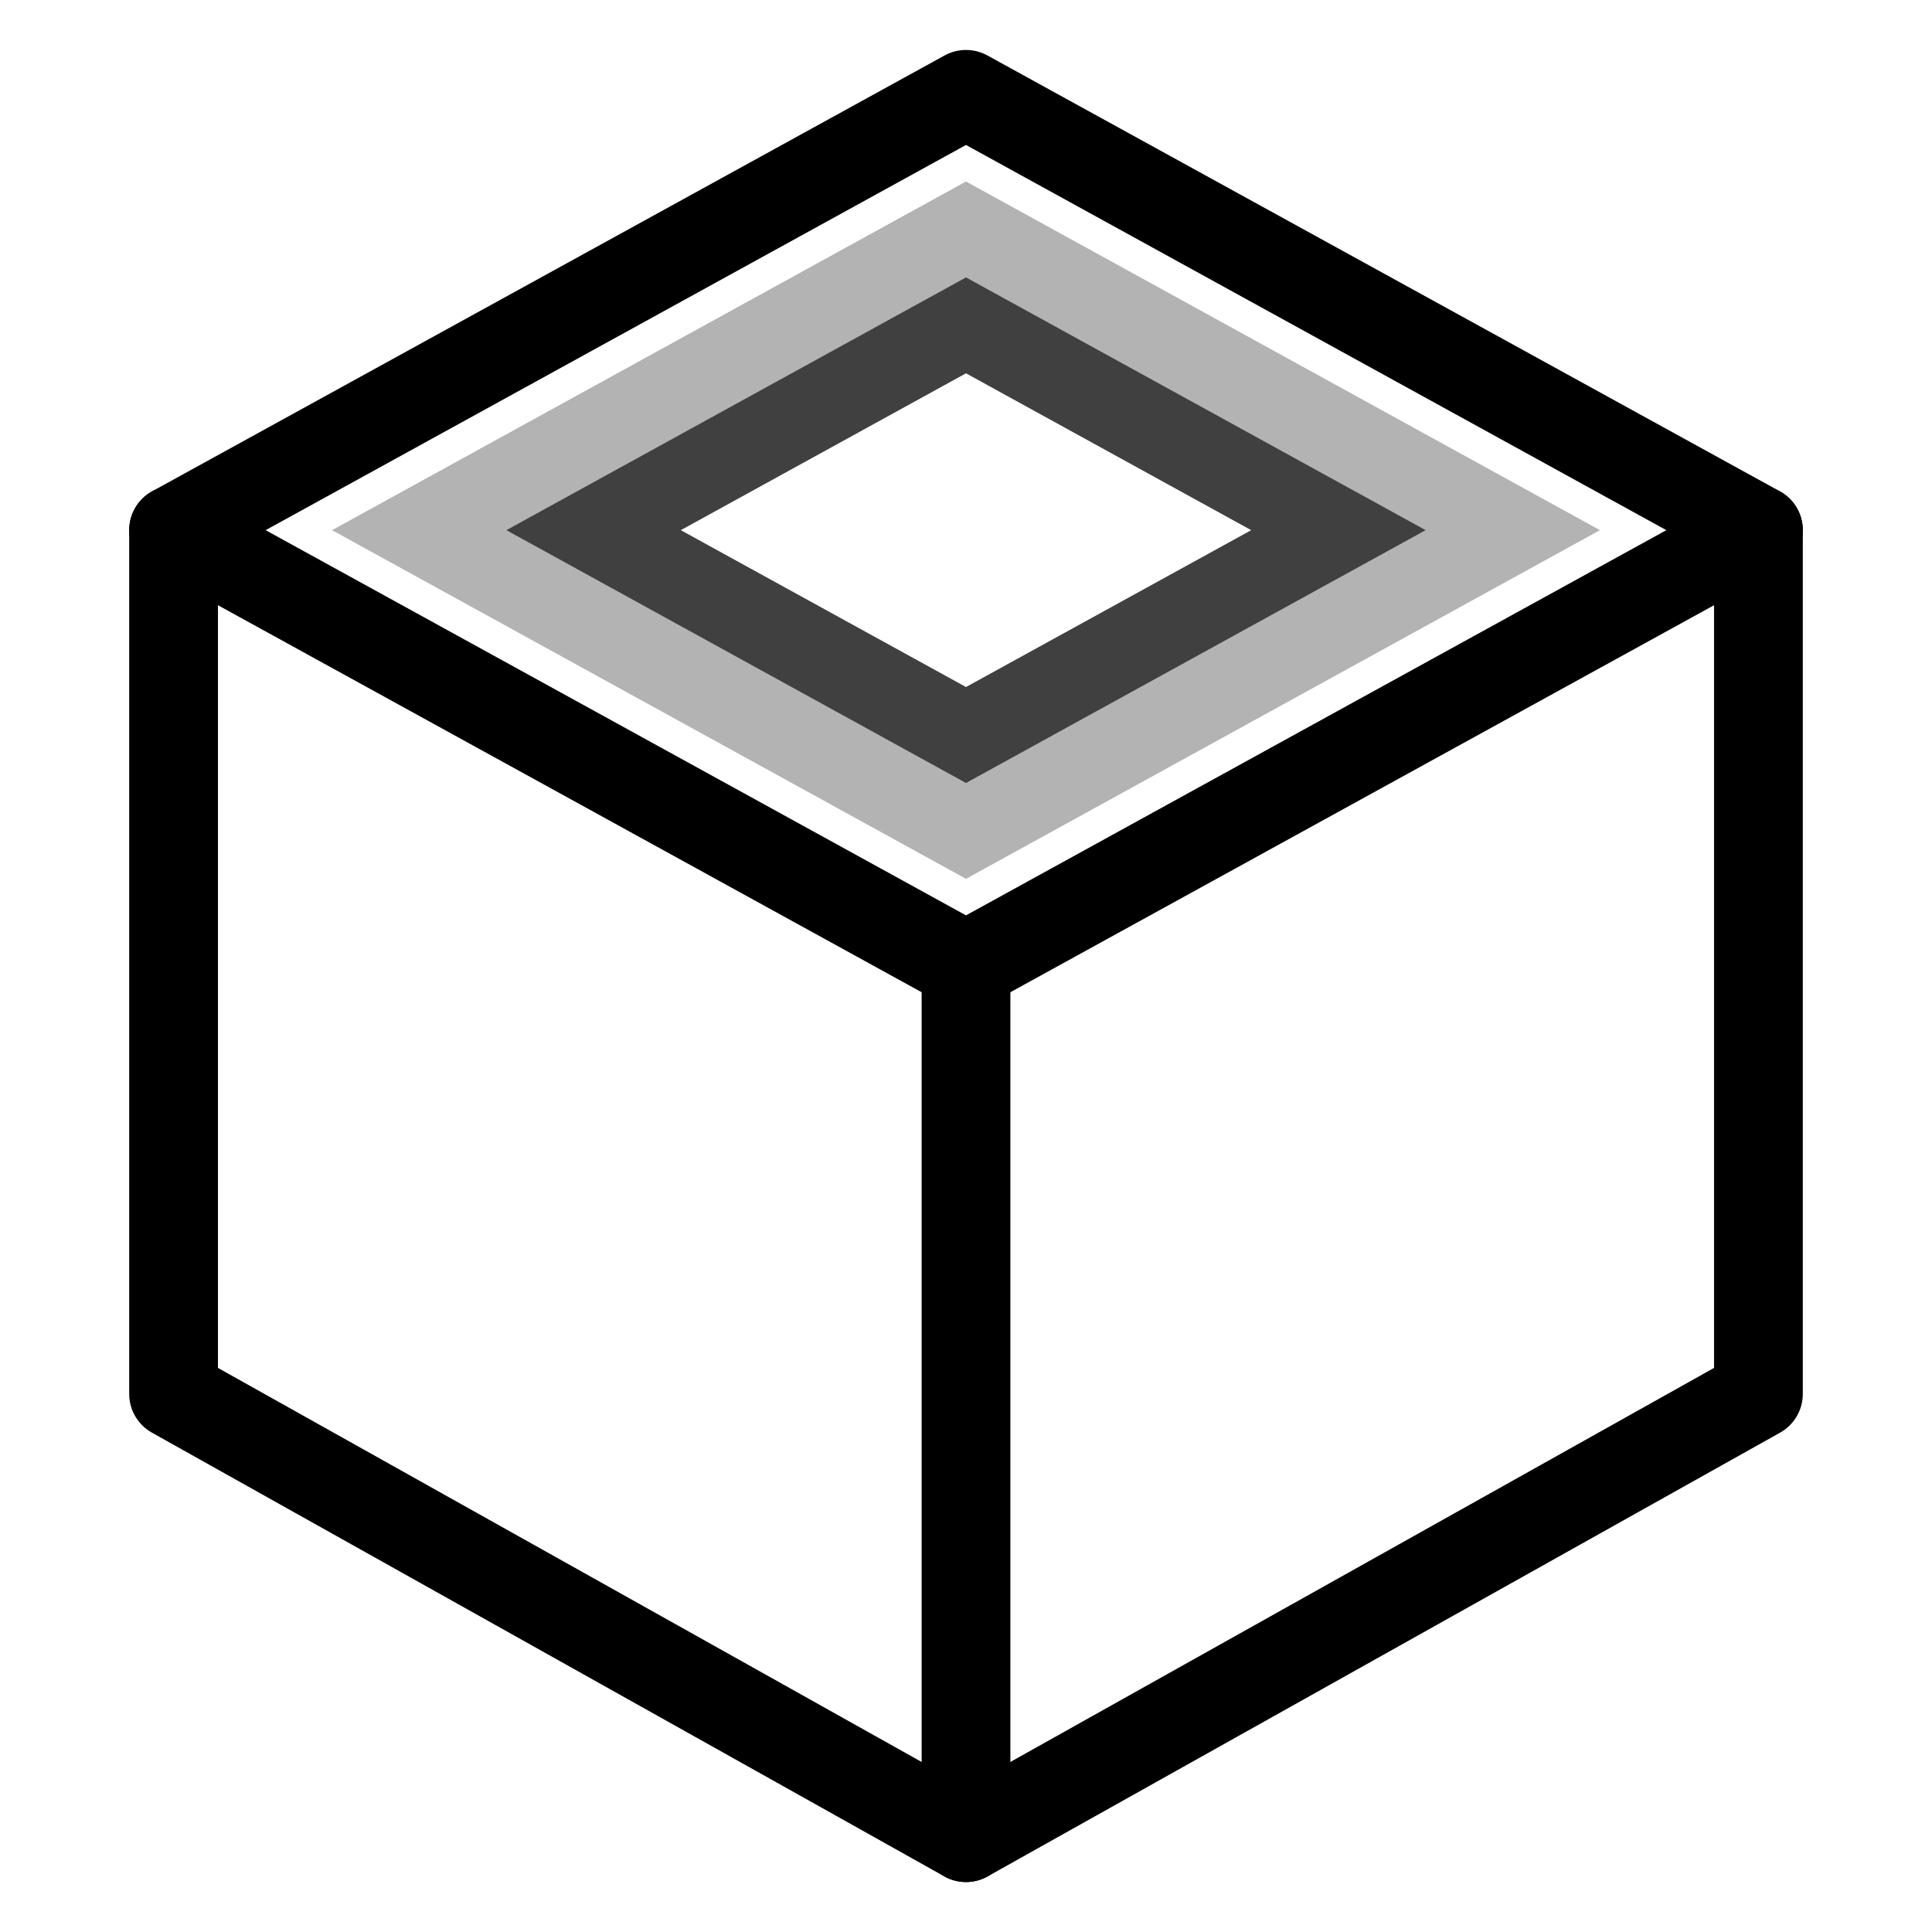
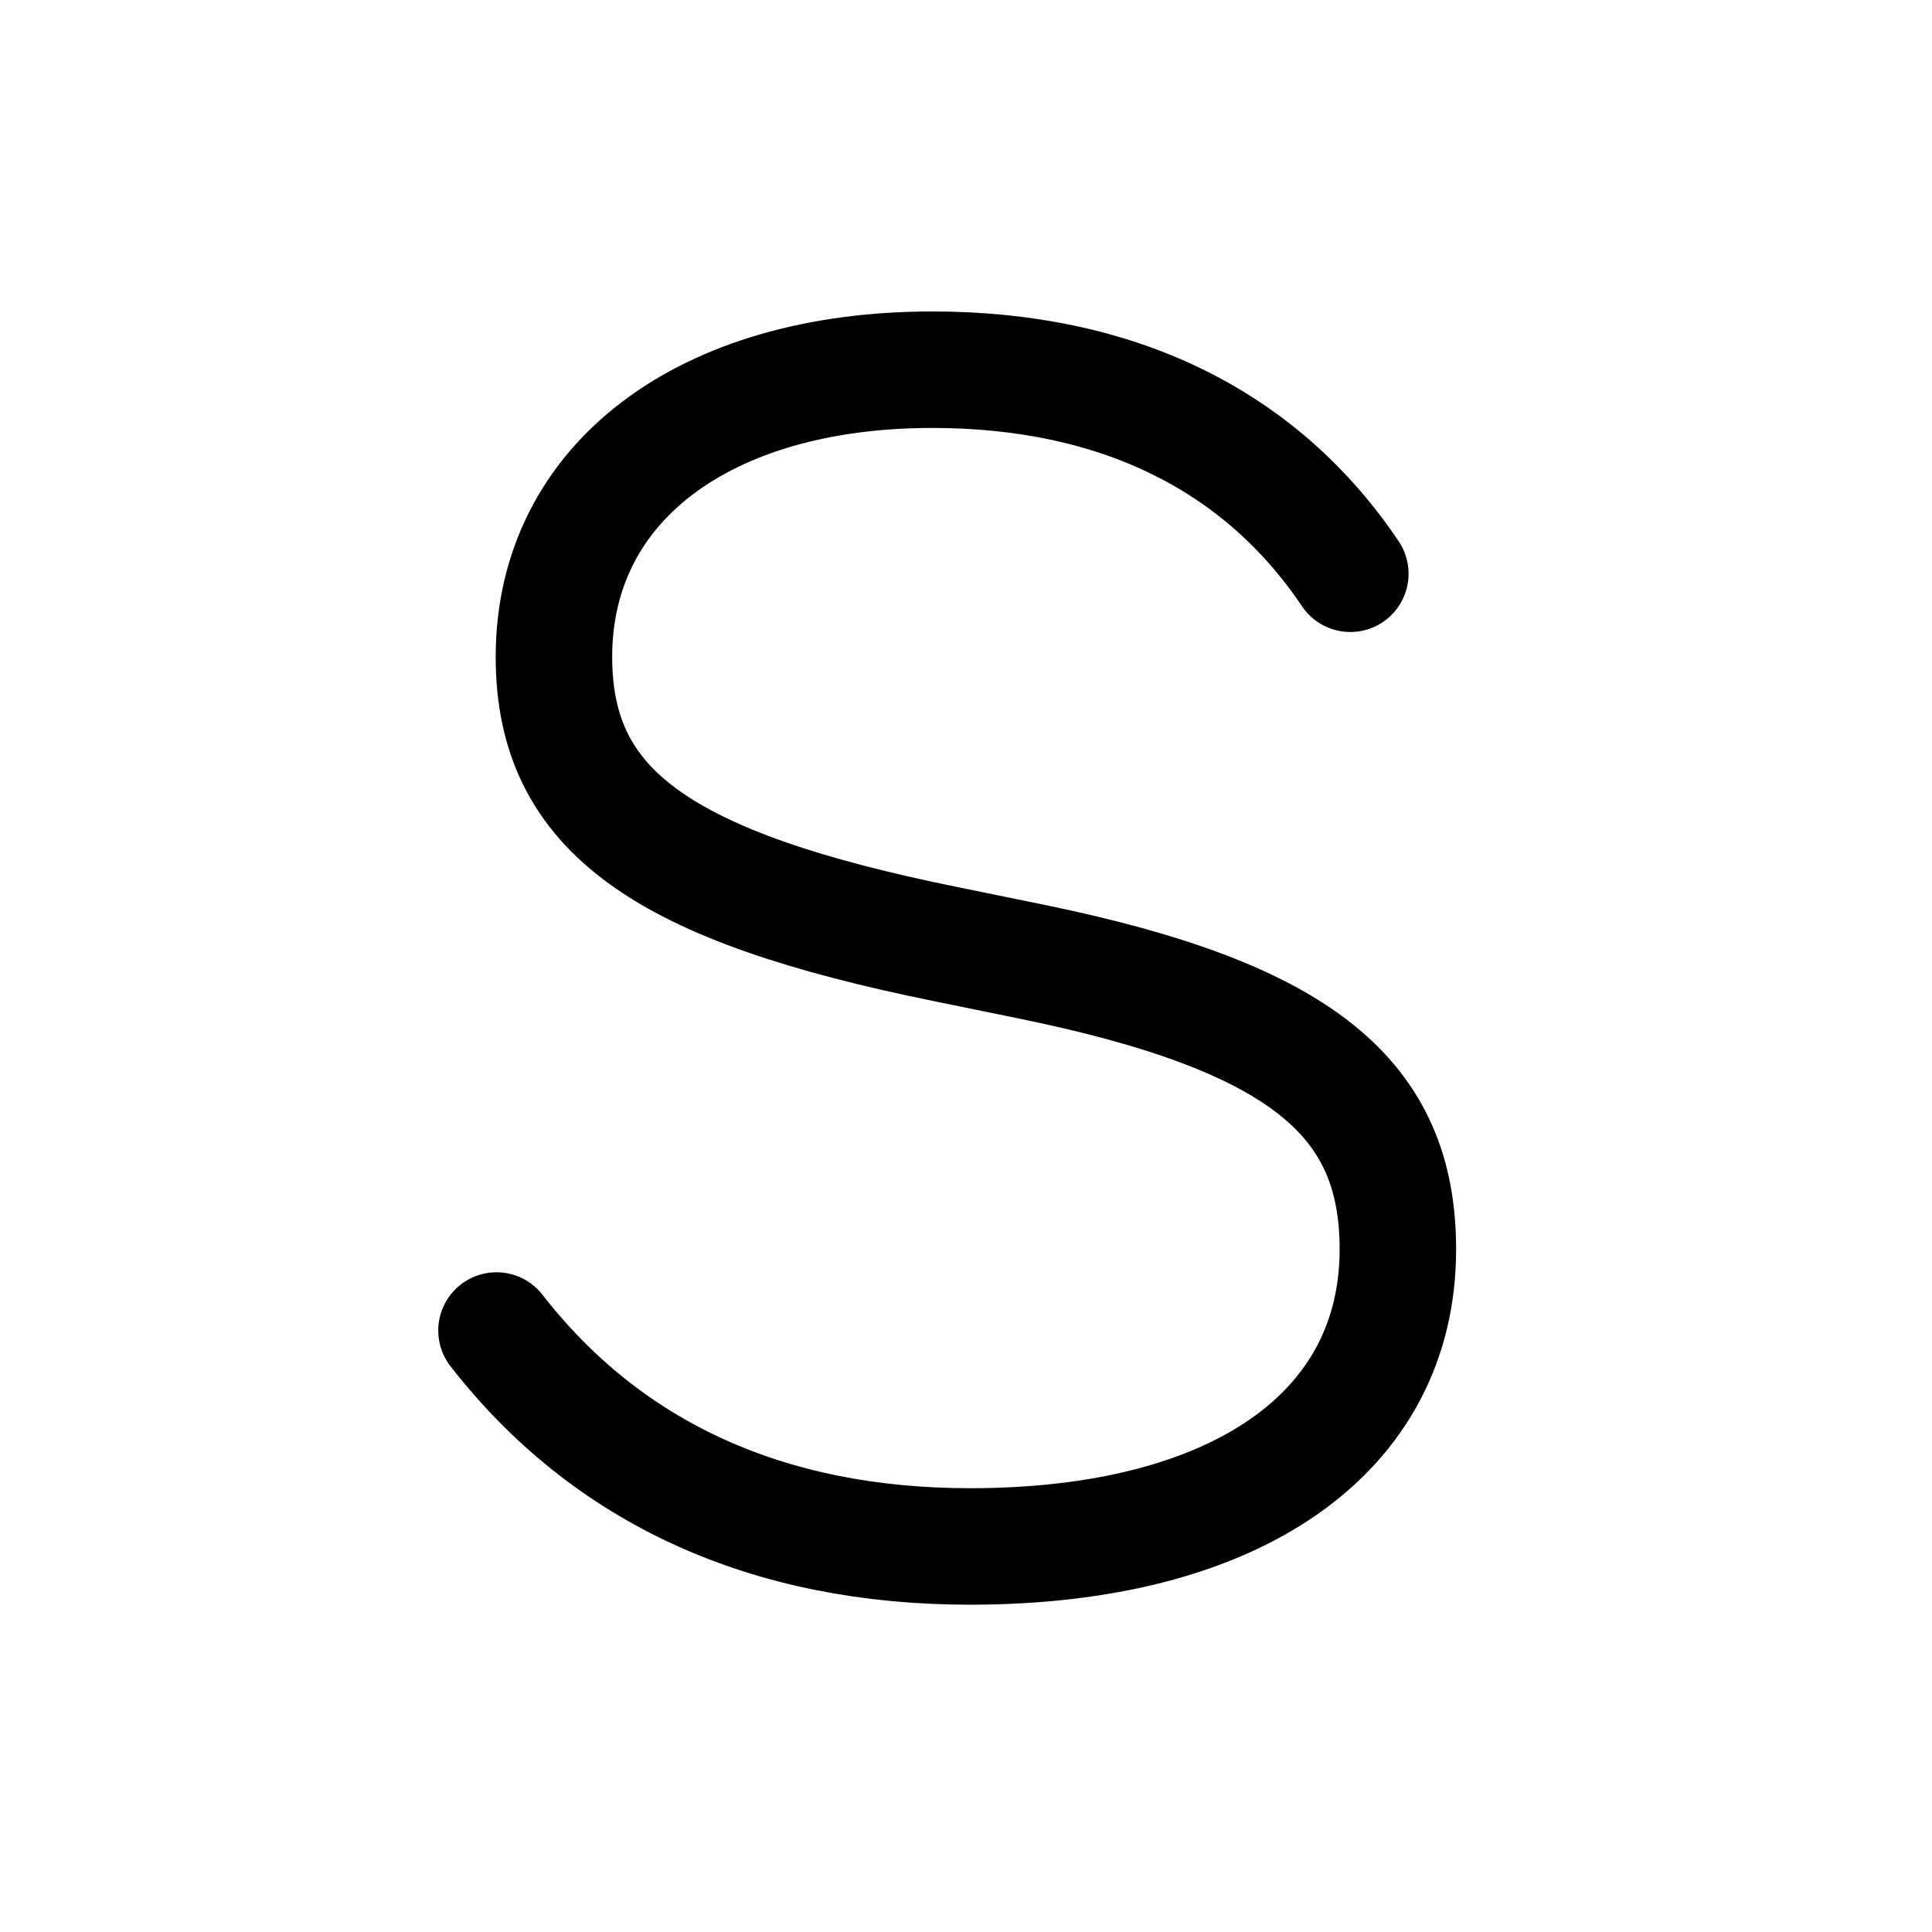
<svg xmlns="http://www.w3.org/2000/svg" width="32" height="32" viewBox="0.762 1.012 30.476 30.476">
-   <g fill="none" stroke="#000000" stroke-width="1.4" stroke-linejoin="round" stroke-linecap="round">
-     <path d="M16 2.5 L28.5 9.375 L28.5 23 L16 30 L3.5 23 L3.5 9.375 Z" />
-     <path d="M3.5 9.375 L16 16.25 L28.5 9.375" />
-     <path d="M16 16.25 L16 30" />
-   </g>
-   <path d="M16 3.875 L26 9.375 L16 14.875 L6 9.375 Z M16 6.9 L11.5 9.375 L16 11.85 L20.5 9.375 Z" fill="#000000" fill-opacity="0.3" />
-   <path d="M16 5.388 L23.25 9.375 L16 13.363 L8.75 9.375 Z M16 6.9 L11.5 9.375 L16 11.85 L20.5 9.375 Z" fill="#000000" fill-opacity="0.643" />
+   <path d="M706 322c-45-67-117-103-211-103-115 0-191 57-191 145 0 78 55 116 198 145l44 9c136 28 184 69 184 145 0 93-82 150-216 150-102 0-183-37-239-109" transform="translate(16 16) scale(0.03125) translate(-512 -512)" fill="none" stroke="#000000" stroke-width="58.8" stroke-opacity="1" stroke-linecap="round" stroke-linejoin="round" />
</svg>
